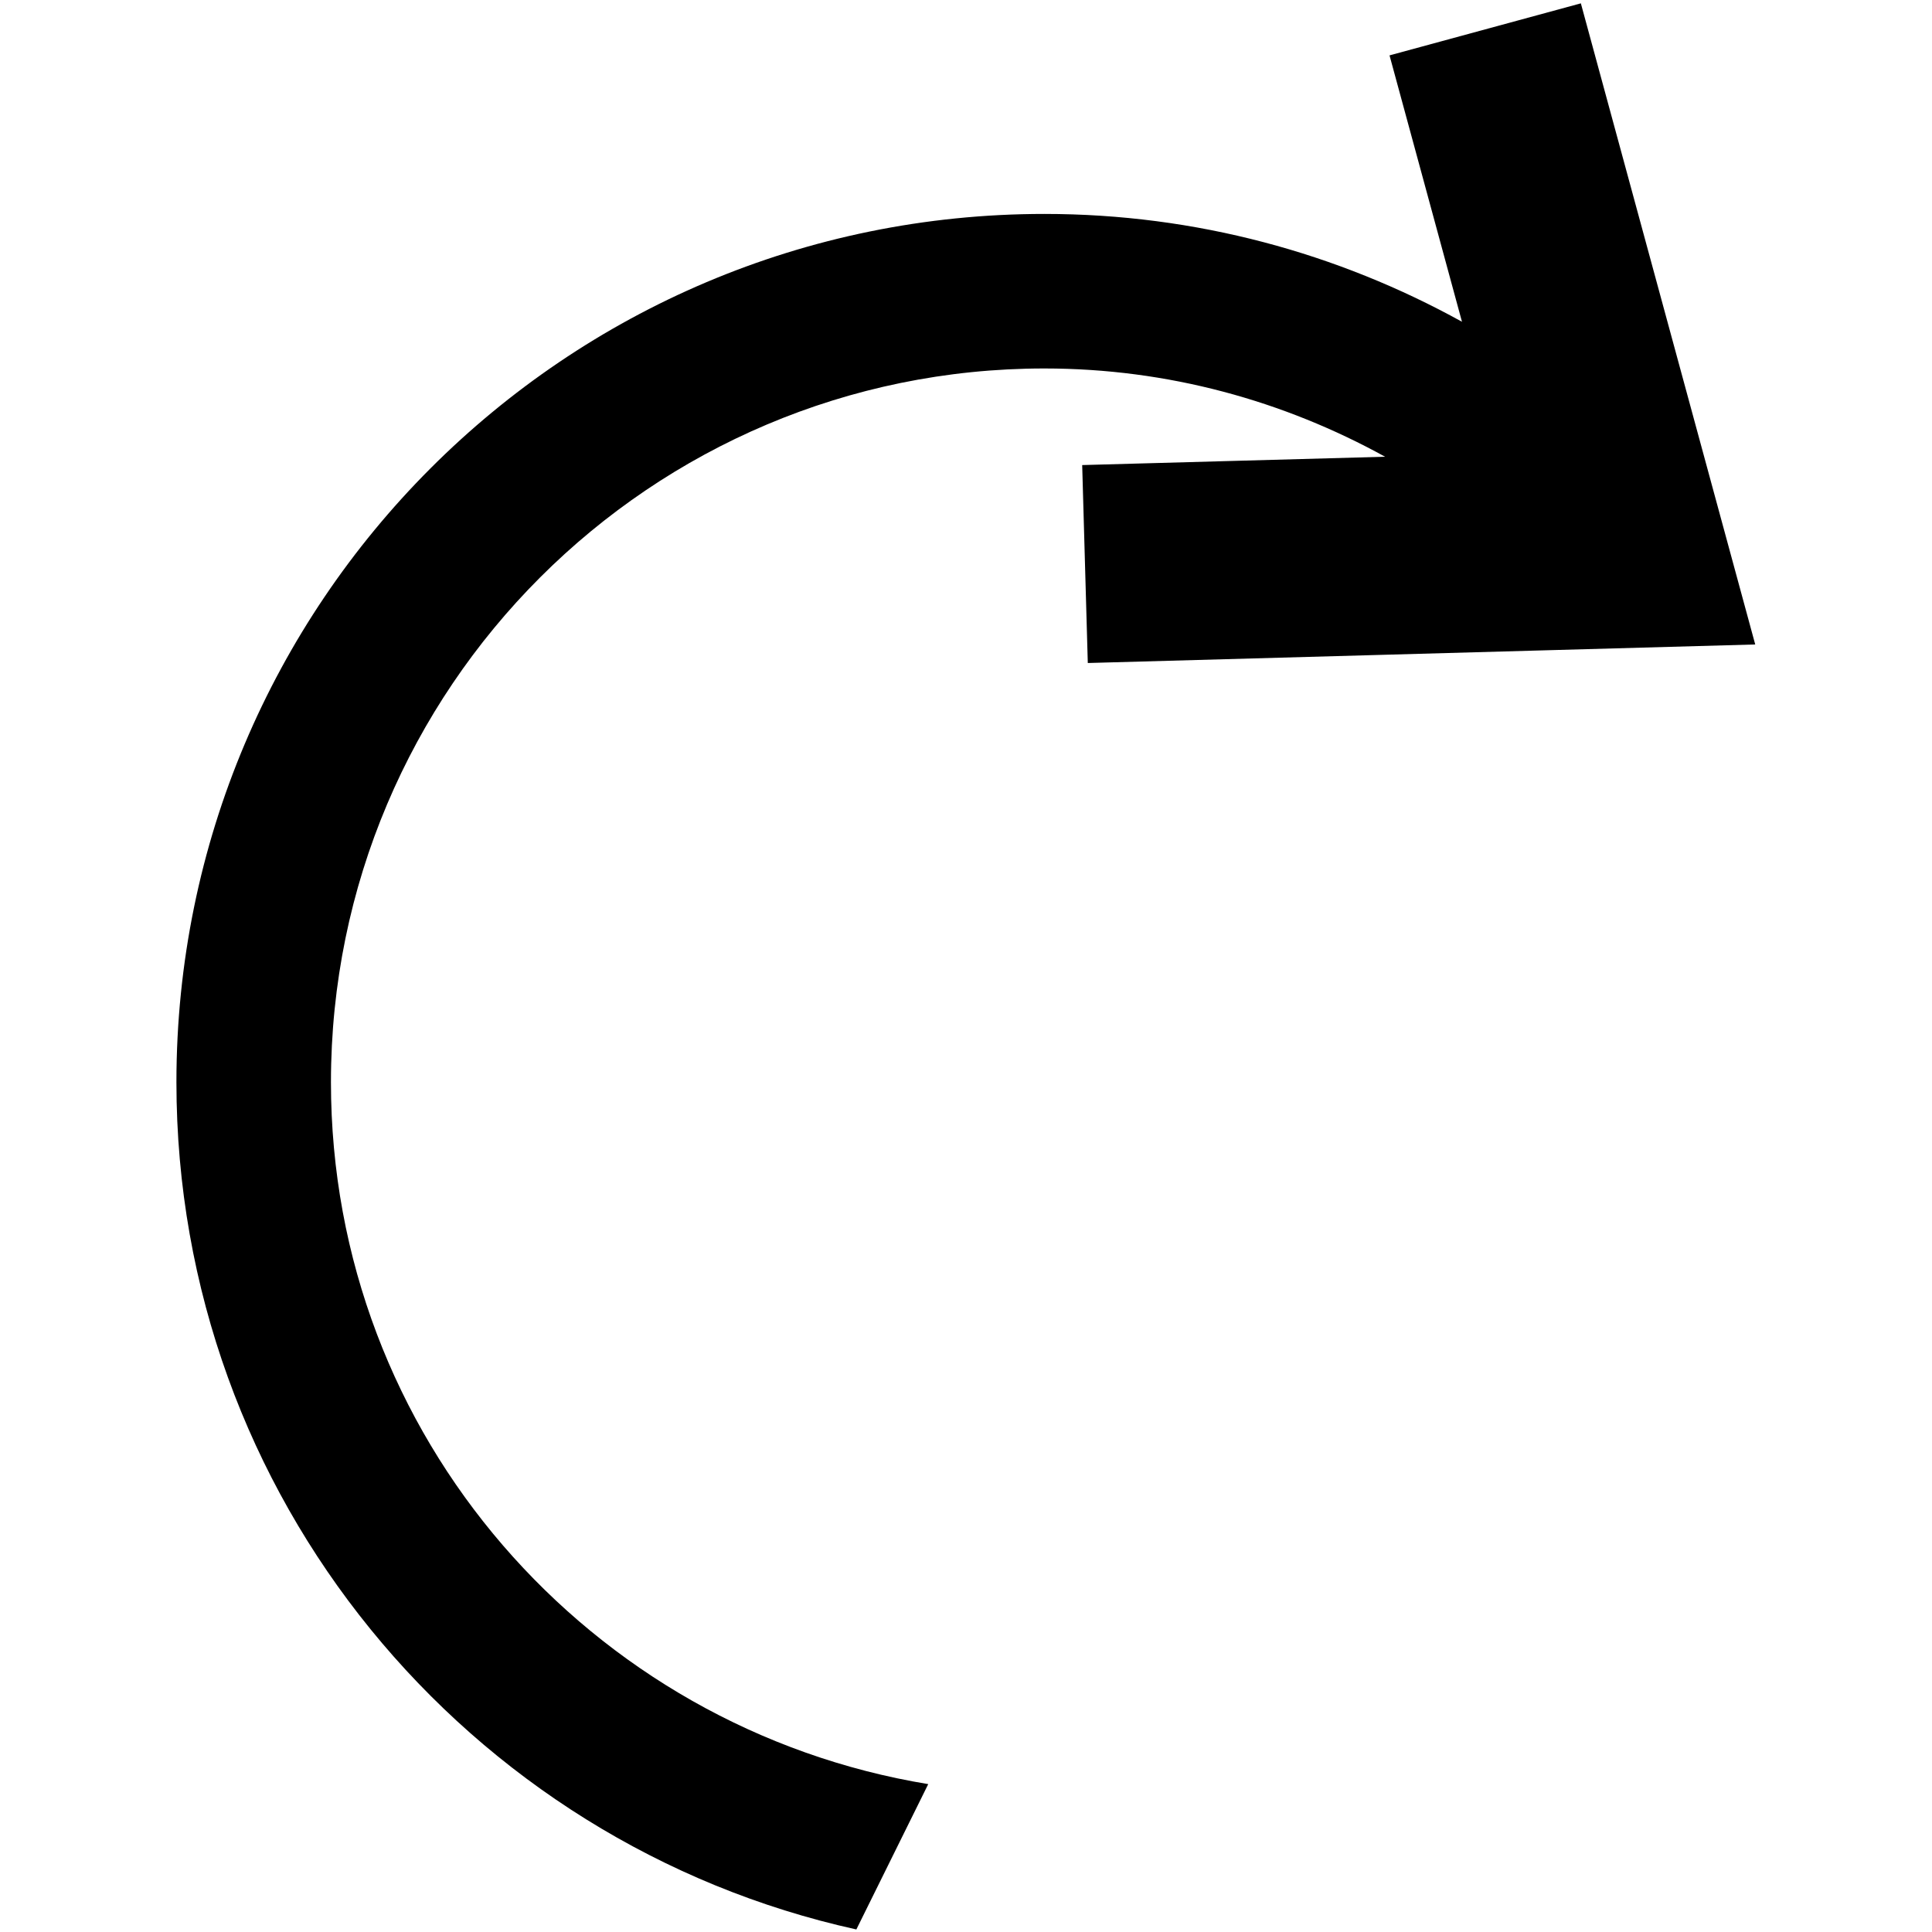
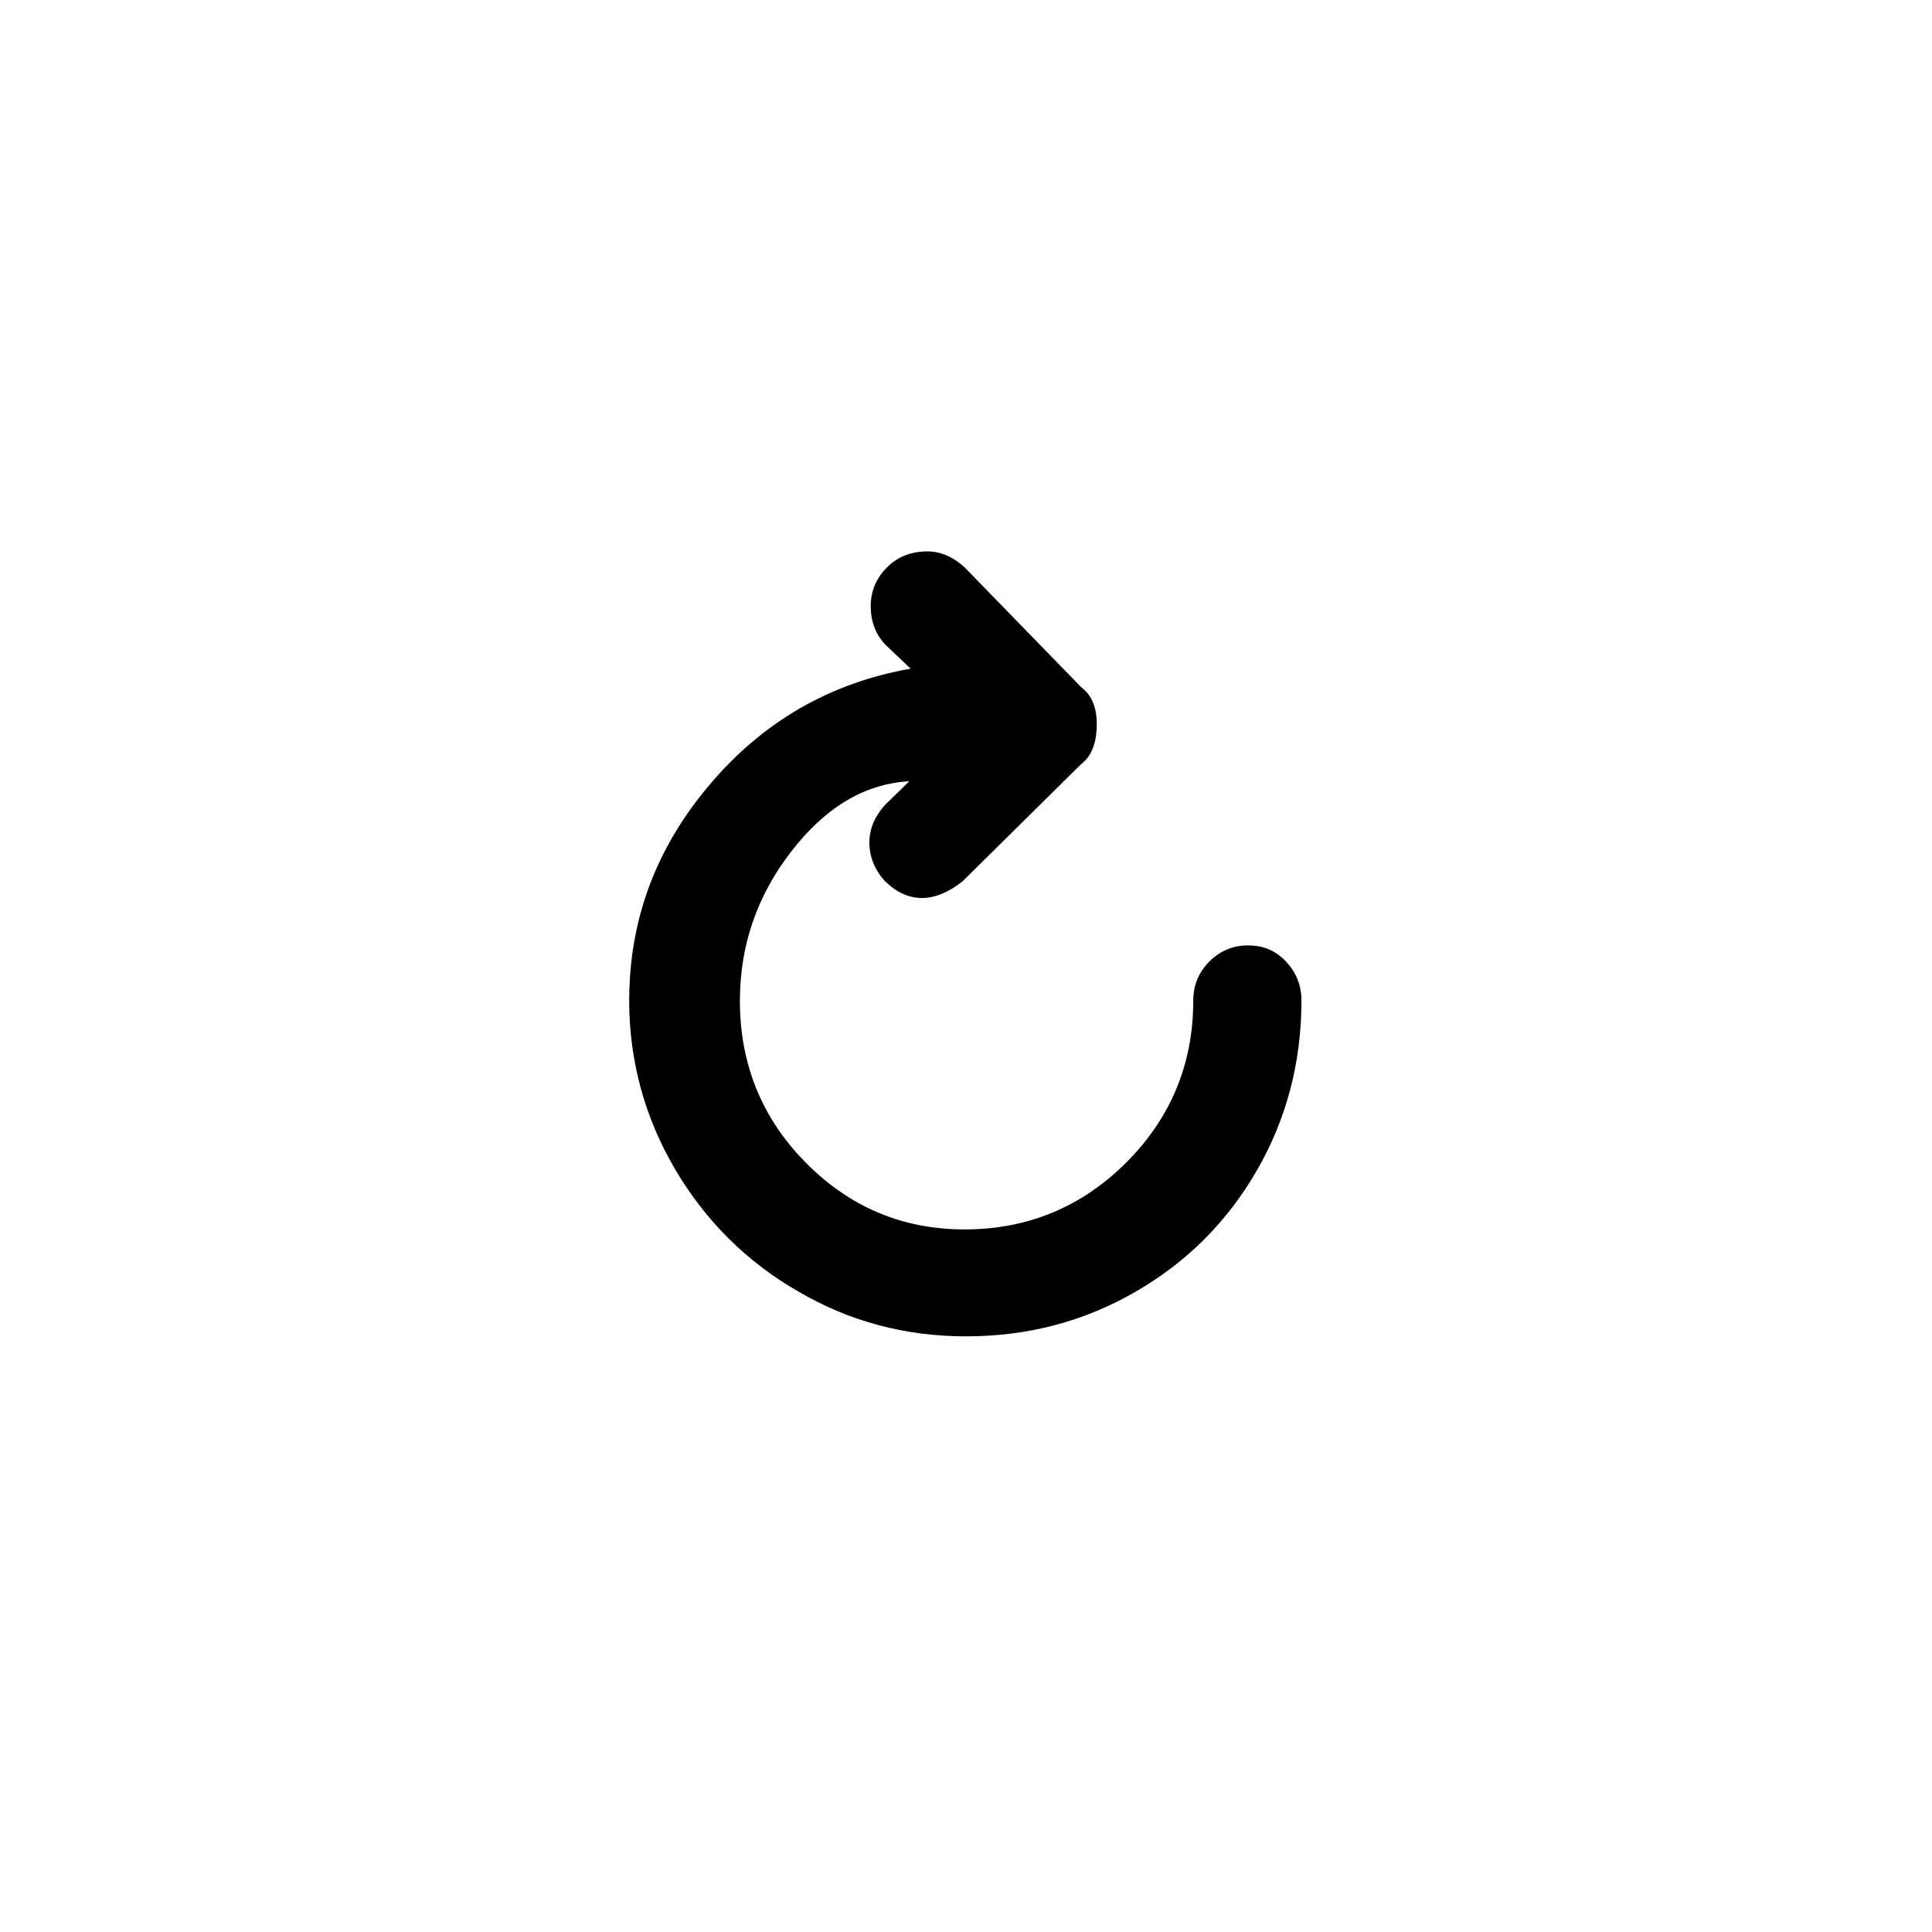
- <svg xmlns="http://www.w3.org/2000/svg" width="100%" height="100%" viewBox="0 0 560 560" version="1.1" xml:space="preserve" style="fill-rule:evenodd;clip-rule:evenodd;stroke-linejoin:round;stroke-miterlimit:2;">
-   <g transform="matrix(4.16667,0,0,4.16667,-14870,-14069)">
-     <g>
-       <path d="M3678.77,3376.79L3665.46,3380.41L3670.5,3398.94C3661.88,3394.18 3652.01,3391.44 3641.45,3391.44C3608.09,3391.44 3581.07,3418.49 3581.07,3451.84C3581.07,3480.69 3601.3,3504.81 3628.37,3510.78L3633.37,3500.67C3609.84,3496.8 3591.82,3476.49 3591.82,3451.84C3591.82,3424.42 3614.06,3402.19 3641.45,3402.19C3650.07,3402.19 3658.11,3404.45 3665.15,3408.33L3644.08,3408.91L3644.47,3422.68L3690.9,3421.39L3678.77,3376.79Z" style="fill-rule:nonzero;" />
-     </g>
-   </g>
+ <svg xmlns="http://www.w3.org/2000/svg" version="1.1" width="32" height="32" viewBox="0 0 32 32">
+   <path d="M10.421 16.565c0 1.003 0.256 1.941 0.757 2.795s1.184 1.536 2.037 2.027c0.853 0.501 1.781 0.747 2.784 0.747 1.024 0 1.952-0.245 2.805-0.736s1.525-1.163 2.016-2.016c0.491-0.853 0.736-1.792 0.736-2.805 0-0.256-0.085-0.469-0.256-0.651s-0.373-0.267-0.629-0.267c-0.245 0-0.459 0.085-0.64 0.267s-0.267 0.395-0.267 0.651c0 1.045-0.373 1.941-1.109 2.677s-1.632 1.109-2.677 1.109c-1.035 0-1.909-0.373-2.635-1.109s-1.088-1.632-1.088-2.677c0-0.907 0.277-1.728 0.843-2.464s1.216-1.131 1.963-1.173l-0.405 0.395c-0.171 0.192-0.256 0.395-0.256 0.619 0 0.235 0.085 0.448 0.256 0.64 0.384 0.373 0.821 0.373 1.291 0l1.963-1.941c0.171-0.128 0.256-0.352 0.256-0.661 0-0.277-0.085-0.48-0.256-0.608l-1.941-1.995c-0.192-0.171-0.395-0.256-0.608-0.256-0.267 0-0.491 0.085-0.672 0.267s-0.267 0.395-0.267 0.64c0 0.256 0.085 0.48 0.256 0.651l0.405 0.384c-1.333 0.235-2.443 0.875-3.328 1.92s-1.333 2.229-1.333 3.573z" />
</svg>
